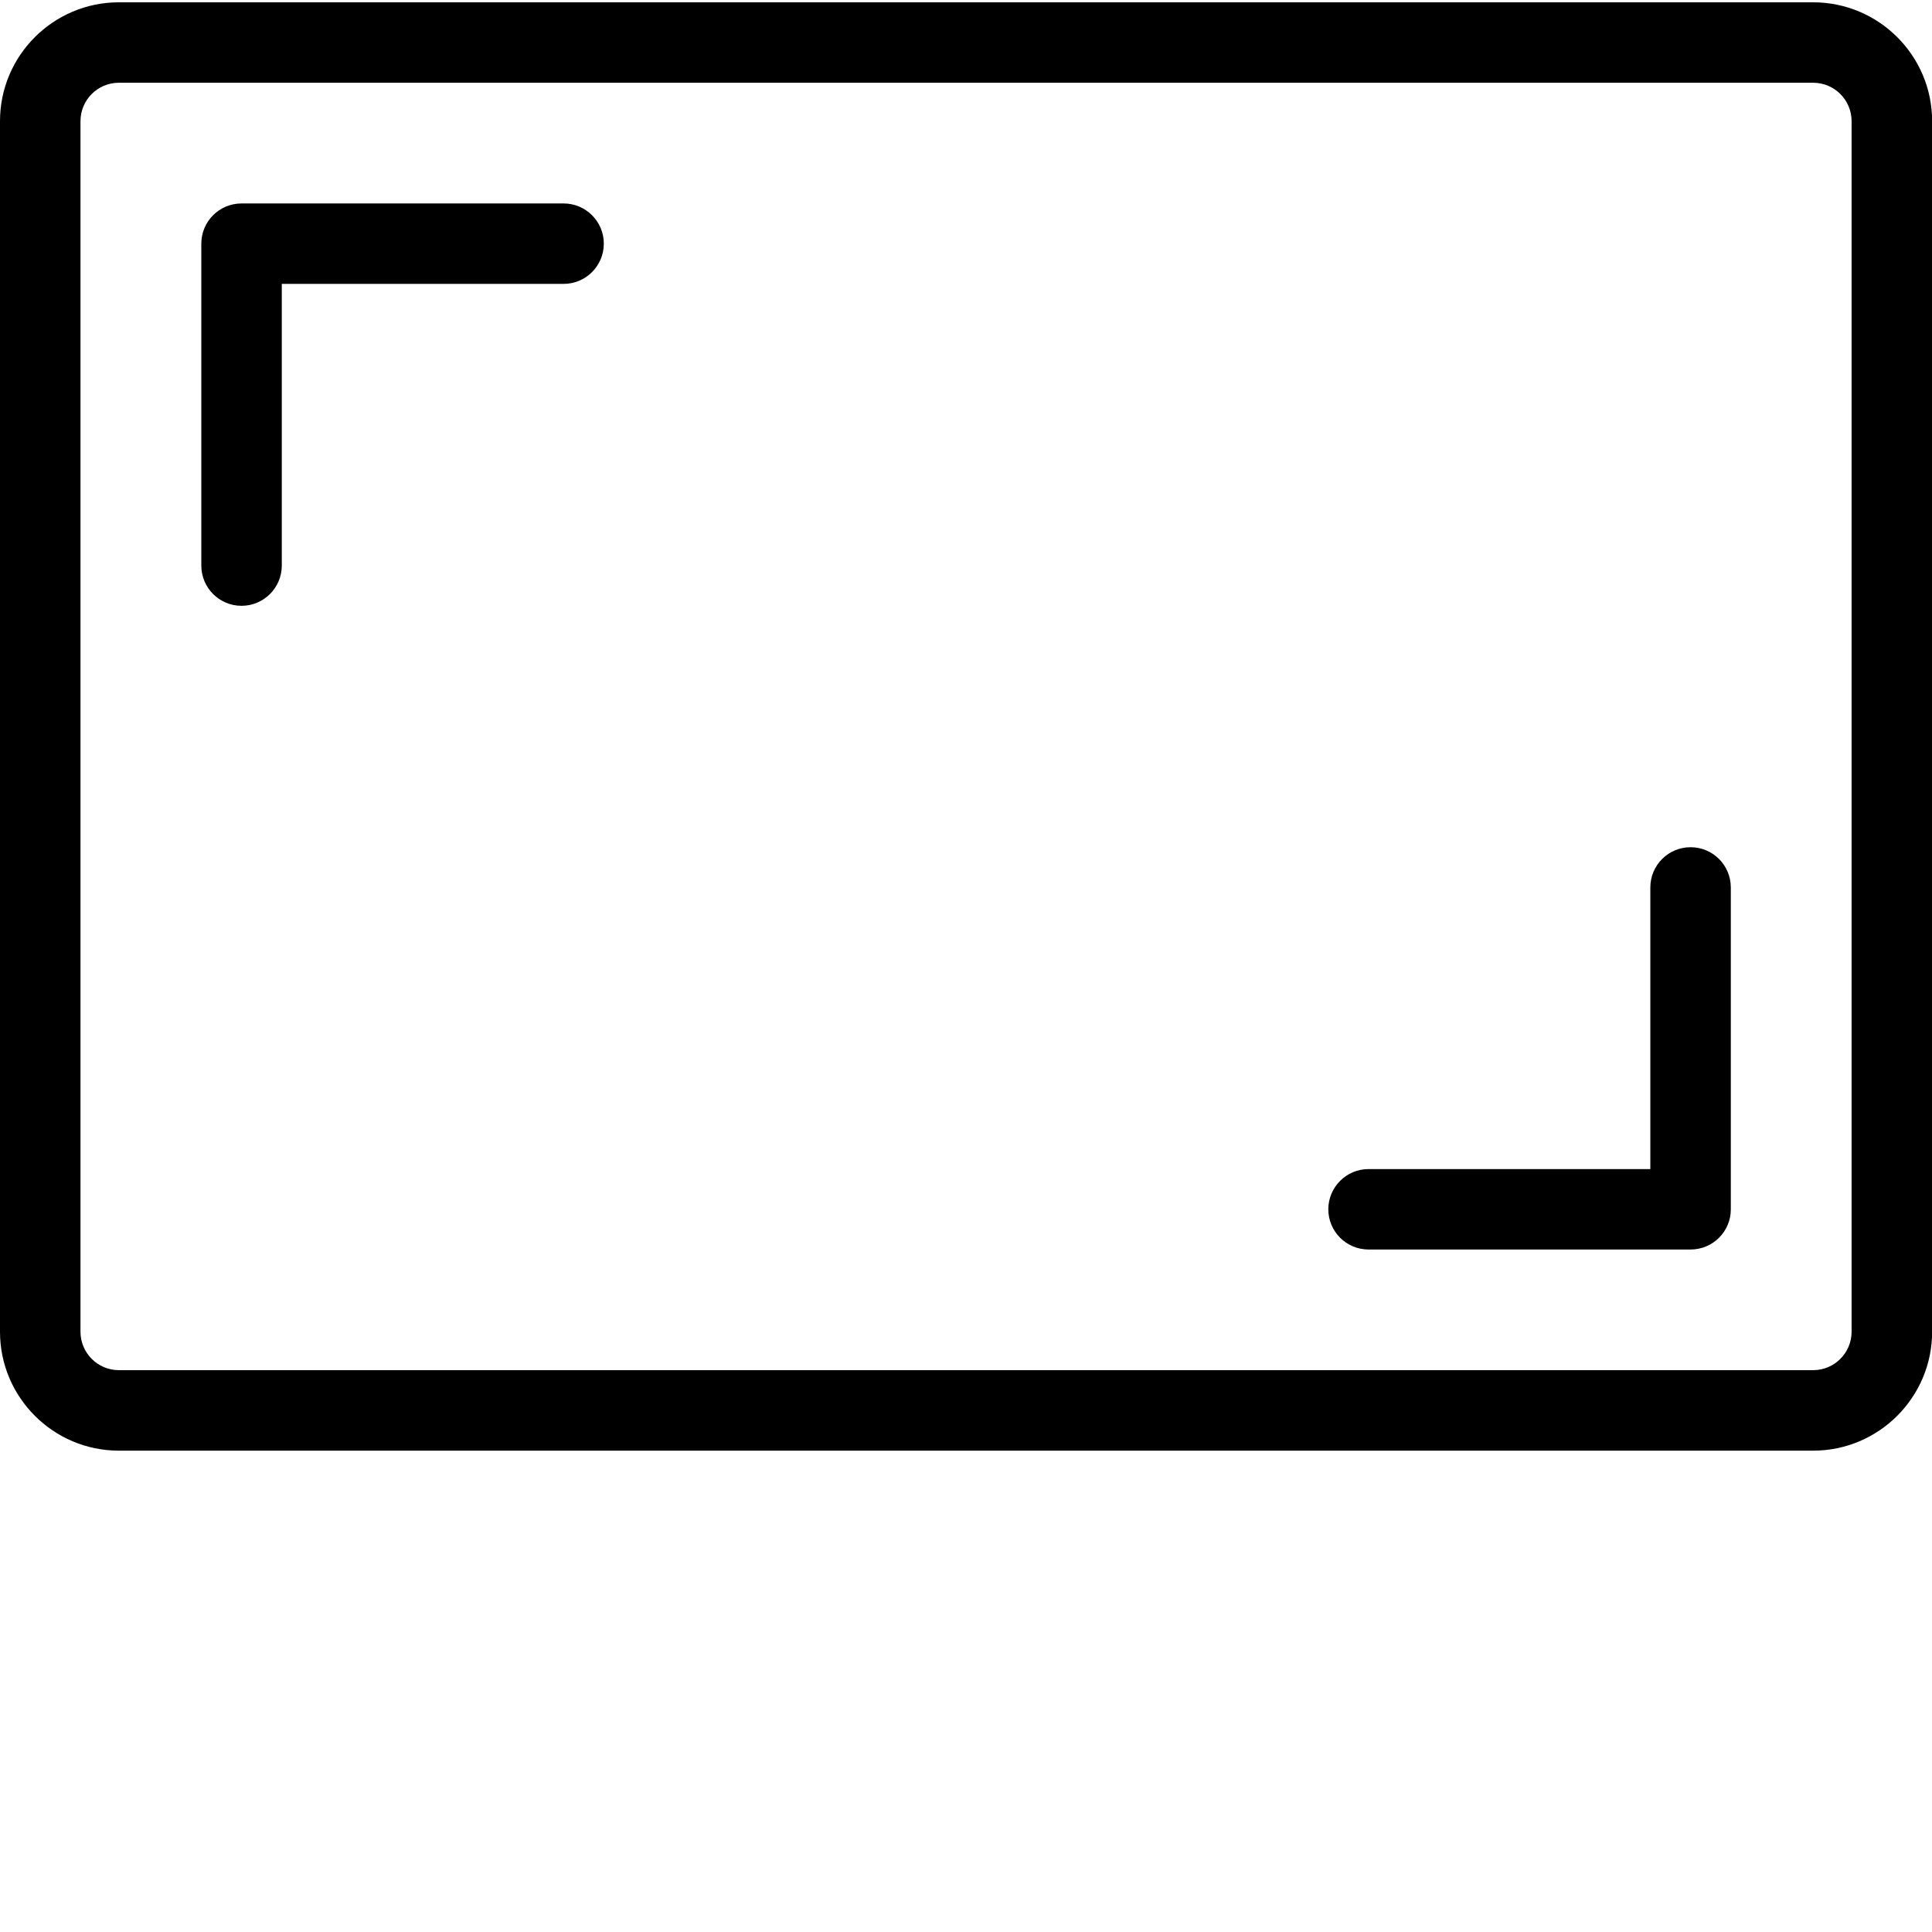
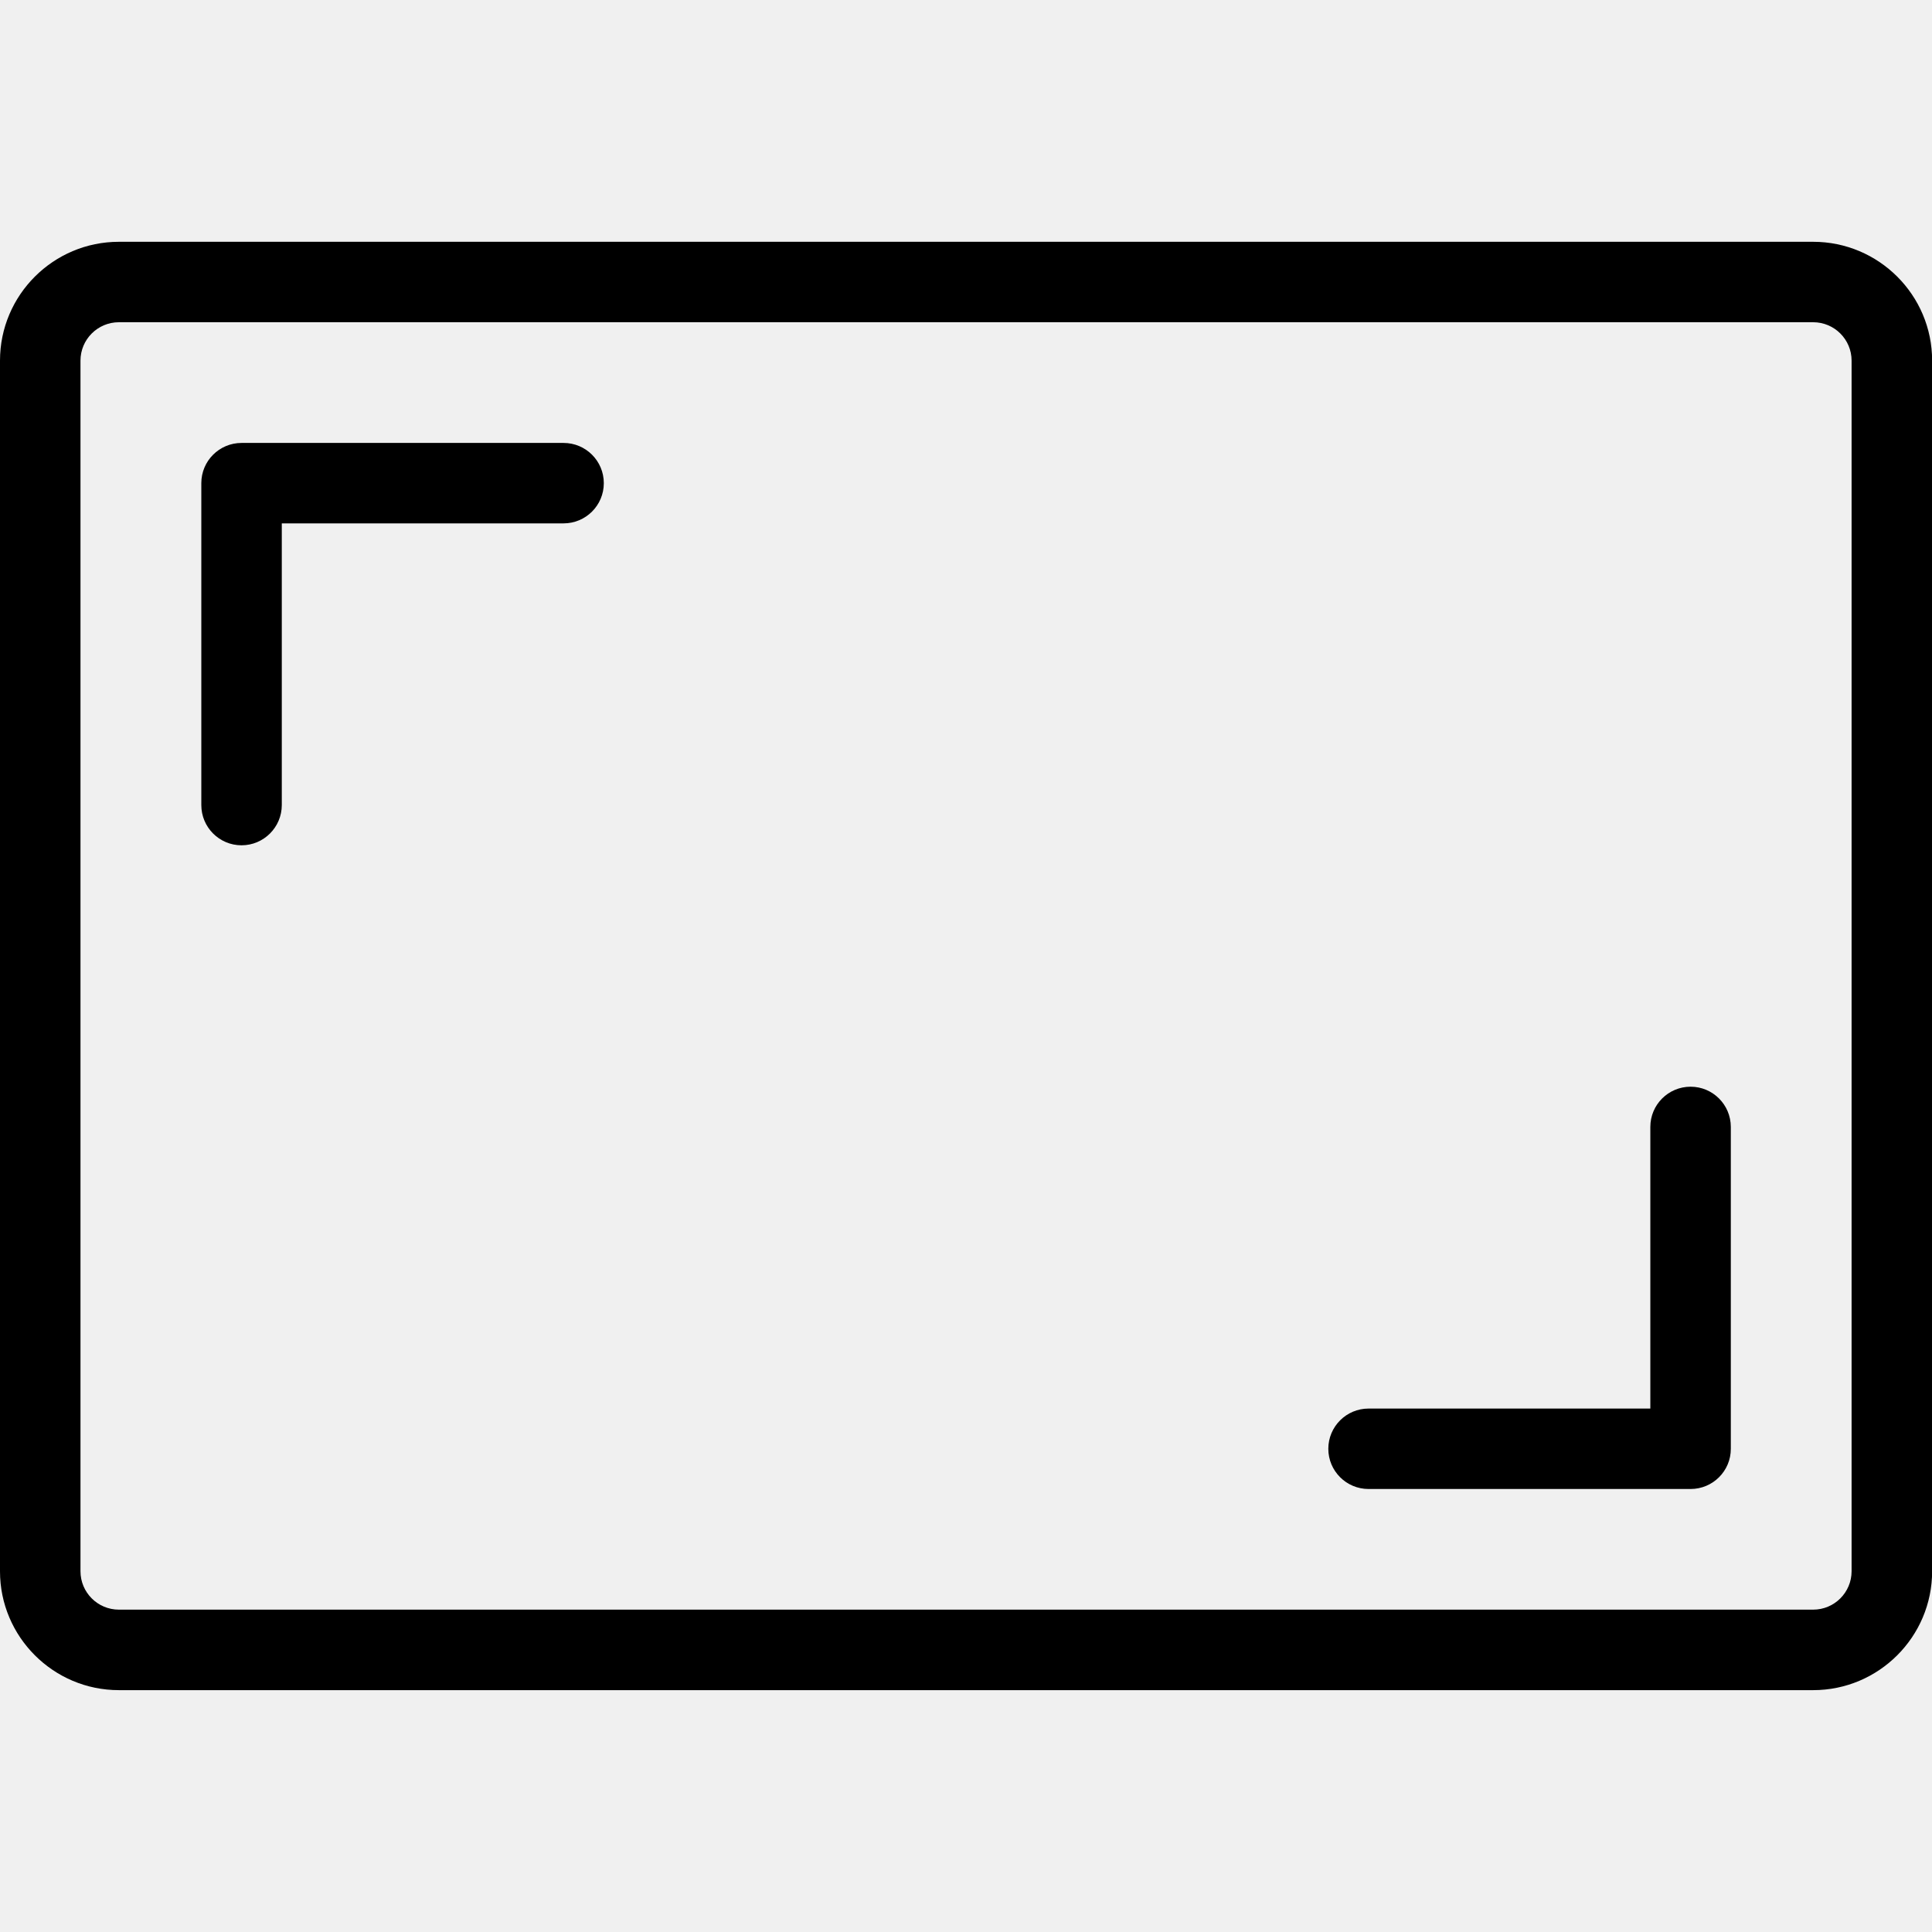
- <svg xmlns="http://www.w3.org/2000/svg" width="480" zoomAndPan="magnify" viewBox="0 0 360 360" height="480" preserveAspectRatio="xMidYMid meet" version="1.2">
-   <defs>
-     <clipPath id="c3cff5db76">
-       <path d="M 104.797 101.539 L 120.547 101.539 L 120.547 112.789 L 104.797 112.789 Z M 104.797 101.539 " />
-     </clipPath>
-     <clipPath id="7521f9a300">
-       <path d="M 0 0 L 360 0 L 360 270.75 L 0 270.75 Z M 0 0 " />
-     </clipPath>
-   </defs>
-   <g id="268c232ac9">
-     <rect x="0" width="360" y="0" height="360" style="fill:#ffffff;fill-opacity:1;stroke:none;" />
-     <rect x="0" width="360" y="0" height="360" style="fill:#ffffff;fill-opacity:1;stroke:none;" />
-     <g clip-rule="nonzero" clip-path="url(#c3cff5db76)">
-       <path style=" stroke:none;fill-rule:nonzero;fill:#ffffff;fill-opacity:1;" d="M 106.43 112.07 C 106.207 112.07 105.992 112.004 105.809 111.883 L 110.199 107.387 L 111.613 108.824 C 111.844 109.062 112.156 109.191 112.488 109.191 C 112.82 109.191 113.133 109.062 113.363 108.828 L 114.781 107.387 L 119.184 111.887 C 119 112.004 118.785 112.07 118.562 112.07 Z M 105.461 111.531 C 105.352 111.352 105.289 111.145 105.289 110.93 L 105.289 103.176 C 105.289 102.957 105.352 102.75 105.465 102.57 L 109.852 107.035 Z M 106.43 102.035 L 118.562 102.035 C 118.785 102.035 118.996 102.098 119.18 102.219 L 114.609 106.859 L 113.012 108.48 C 112.875 108.621 112.688 108.699 112.488 108.699 C 112.289 108.699 112.105 108.621 111.965 108.48 L 110.375 106.859 L 105.812 102.219 C 105.992 102.102 106.207 102.035 106.43 102.035 Z M 115.129 107.035 L 119.527 102.57 C 119.641 102.75 119.703 102.957 119.703 103.176 L 119.703 110.93 C 119.703 111.145 119.641 111.352 119.527 111.531 Z M 119.719 102.023 C 119.41 101.715 119 101.543 118.562 101.543 L 106.43 101.543 C 105.992 101.543 105.578 101.715 105.27 102.023 C 105.27 102.023 105.27 102.023 105.27 102.027 C 104.965 102.332 104.797 102.742 104.797 103.176 L 104.797 110.93 C 104.797 111.363 104.965 111.77 105.27 112.078 C 105.27 112.078 105.27 112.078 105.27 112.082 C 105.27 112.082 105.273 112.082 105.273 112.082 C 105.582 112.391 105.992 112.562 106.43 112.562 L 118.562 112.562 C 119 112.562 119.41 112.391 119.719 112.082 C 119.719 112.082 119.723 112.078 119.723 112.078 C 120.027 111.77 120.195 111.363 120.195 110.93 L 120.195 103.176 C 120.195 102.742 120.027 102.332 119.719 102.023 " />
-     </g>
-     <path style=" stroke:none;fill-rule:nonzero;fill:#000000;fill-opacity:1;" d="M 45.008 112.883 C 40.863 112.883 37.512 109.523 37.512 105.387 L 37.512 45.402 C 37.512 41.258 40.875 37.91 45.008 37.91 L 105.012 37.91 C 109.16 37.91 112.512 41.27 112.512 45.402 C 112.512 49.551 109.148 52.898 105.012 52.898 L 52.508 52.898 L 52.508 105.375 C 52.508 109.523 49.145 112.883 45.008 112.883 Z M 45.008 112.883 " />
-     <path style=" stroke:none;fill-rule:nonzero;fill:#000000;fill-opacity:1;" d="M 315.016 232.828 L 255.012 232.828 C 250.863 232.828 247.512 229.469 247.512 225.336 C 247.512 221.199 250.875 217.84 255.012 217.84 L 307.516 217.84 L 307.516 165.363 C 307.516 161.215 310.879 157.867 315.016 157.867 C 319.16 157.867 322.512 161.227 322.512 165.363 L 322.512 225.336 C 322.523 229.469 319.16 232.828 315.016 232.828 Z M 315.016 232.828 " />
-     <g clip-rule="nonzero" clip-path="url(#7521f9a300)">
-       <path style=" stroke:none;fill-rule:nonzero;fill:#000000;fill-opacity:1;" d="M 337.859 270.309 L 22.152 270.309 C 9.934 270.309 0 260.367 0 248.168 L 0 22.57 C 0 10.359 9.934 0.43 22.152 0.43 L 337.859 0.43 C 350.078 0.43 360.023 10.359 360.023 22.57 L 360.023 248.156 C 360.023 260.367 350.078 270.309 337.859 270.309 Z M 22.152 15.418 C 18.203 15.418 14.996 18.625 14.996 22.57 L 14.996 248.156 C 14.996 252.102 18.203 255.309 22.152 255.309 L 337.859 255.309 C 341.809 255.309 345.016 252.102 345.016 248.156 L 345.016 22.57 C 345.016 18.625 341.809 15.418 337.859 15.418 Z M 22.152 15.418 " />
-     </g>
-   </g>
+ <svg xmlns="http://www.w3.org/2000/svg" width="480" height="480" viewBox="0 0 360 270.75" preserveAspectRatio="xMidYMid meet" version="1.2">
+   <path style="stroke:none;fill-rule:nonzero;fill:#000000;fill-opacity:1;" d="M 45.008 112.883 C 40.863 112.883 37.512 109.523 37.512 105.387 L 37.512 45.402 C 37.512 41.258 40.875 37.91 45.008 37.91 L 105.012 37.91 C 109.16 37.91 112.512 41.27 112.512 45.402 C 112.512 49.551 109.148 52.898 105.012 52.898 L 52.508 52.898 L 52.508 105.375 C 52.508 109.523 49.145 112.883 45.008 112.883 Z" />
+   <path style="stroke:none;fill-rule:nonzero;fill:#000000;fill-opacity:1;" d="M 315.016 232.828 L 255.012 232.828 C 250.863 232.828 247.512 229.469 247.512 225.336 C 247.512 221.199 250.875 217.84 255.012 217.84 L 307.516 217.84 L 307.516 165.363 C 307.516 161.215 310.879 157.867 315.016 157.867 C 319.16 157.867 322.512 161.227 322.512 165.363 L 322.512 225.336 C 322.523 229.469 319.16 232.828 315.016 232.828 Z" />
+   <path style="stroke:none;fill-rule:nonzero;fill:#000000;fill-opacity:1;" d="M 337.859 270.309 L 22.152 270.309 C 9.934 270.309 0 260.367 0 248.168 L 0 22.57 C 0 10.359 9.934 0.43 22.152 0.43 L 337.859 0.43 C 350.078 0.43 360.023 10.359 360.023 22.57 L 360.023 248.156 C 360.023 260.367 350.078 270.309 337.859 270.309 Z M 22.152 15.418 C 18.203 15.418 14.996 18.625 14.996 22.57 L 14.996 248.156 C 14.996 252.102 18.203 255.309 22.152 255.309 L 337.859 255.309 C 341.809 255.309 345.016 252.102 345.016 248.156 L 345.016 22.57 C 345.016 18.625 341.809 15.418 337.859 15.418 Z" />
</svg>
